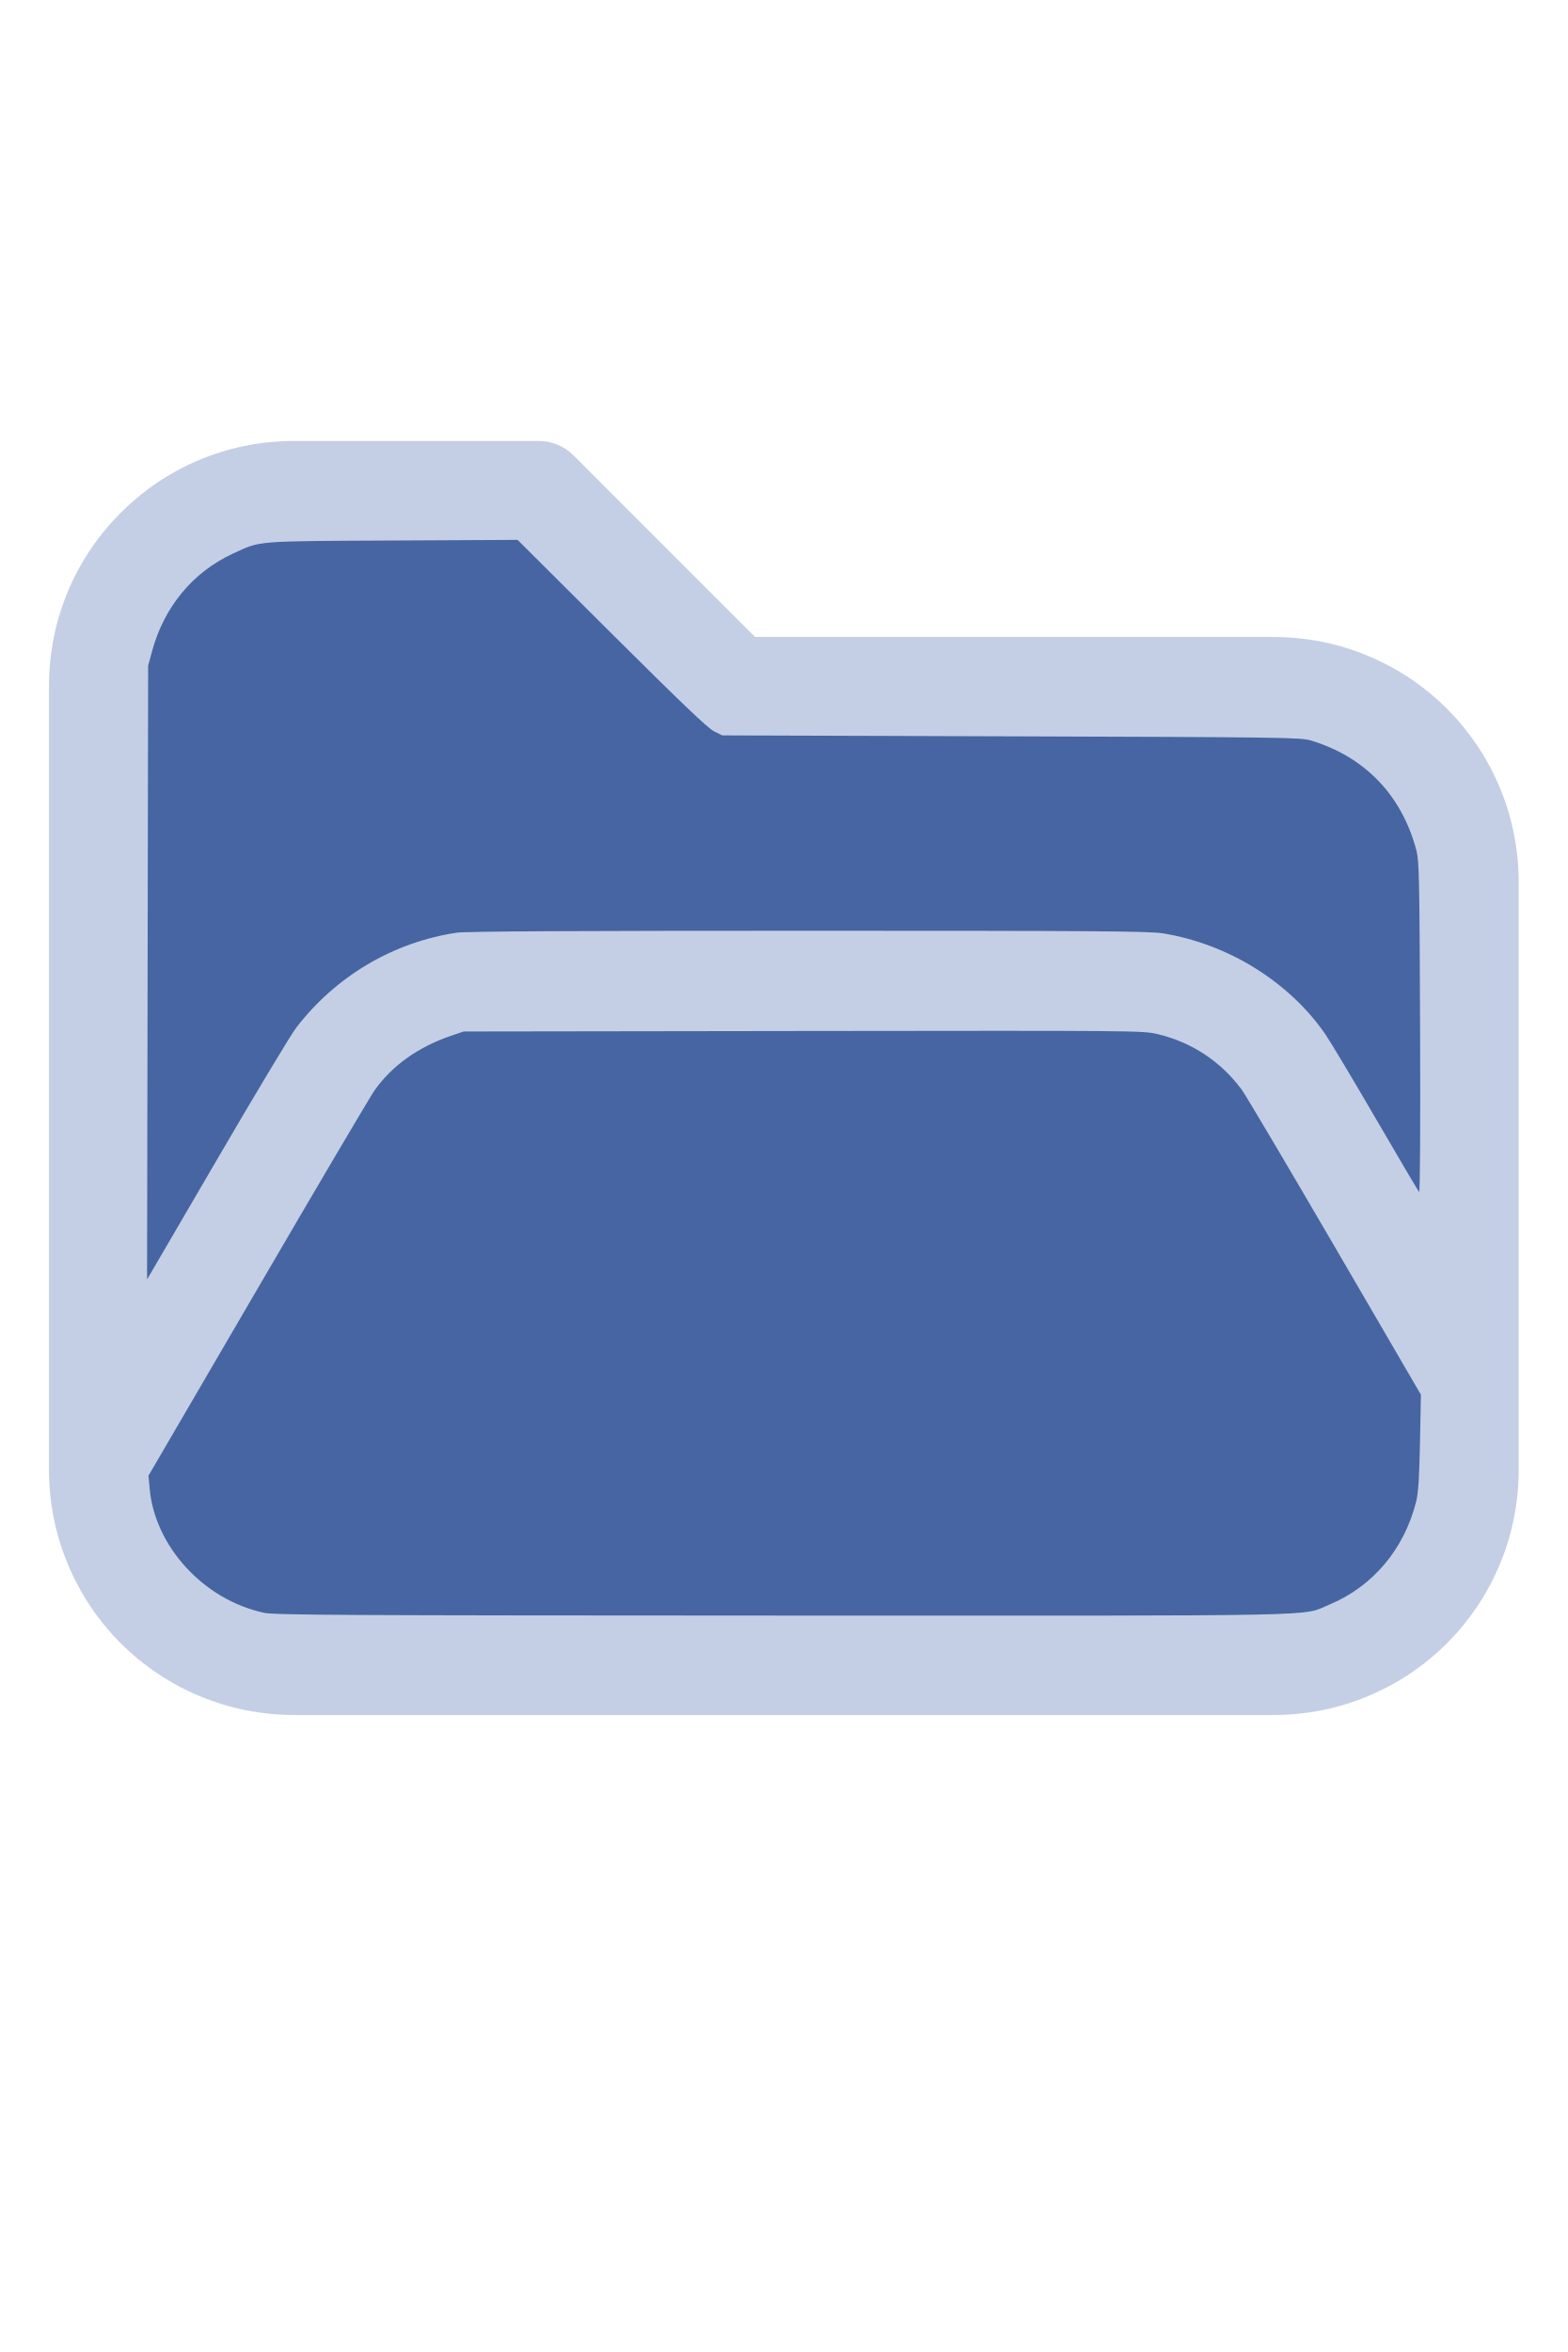
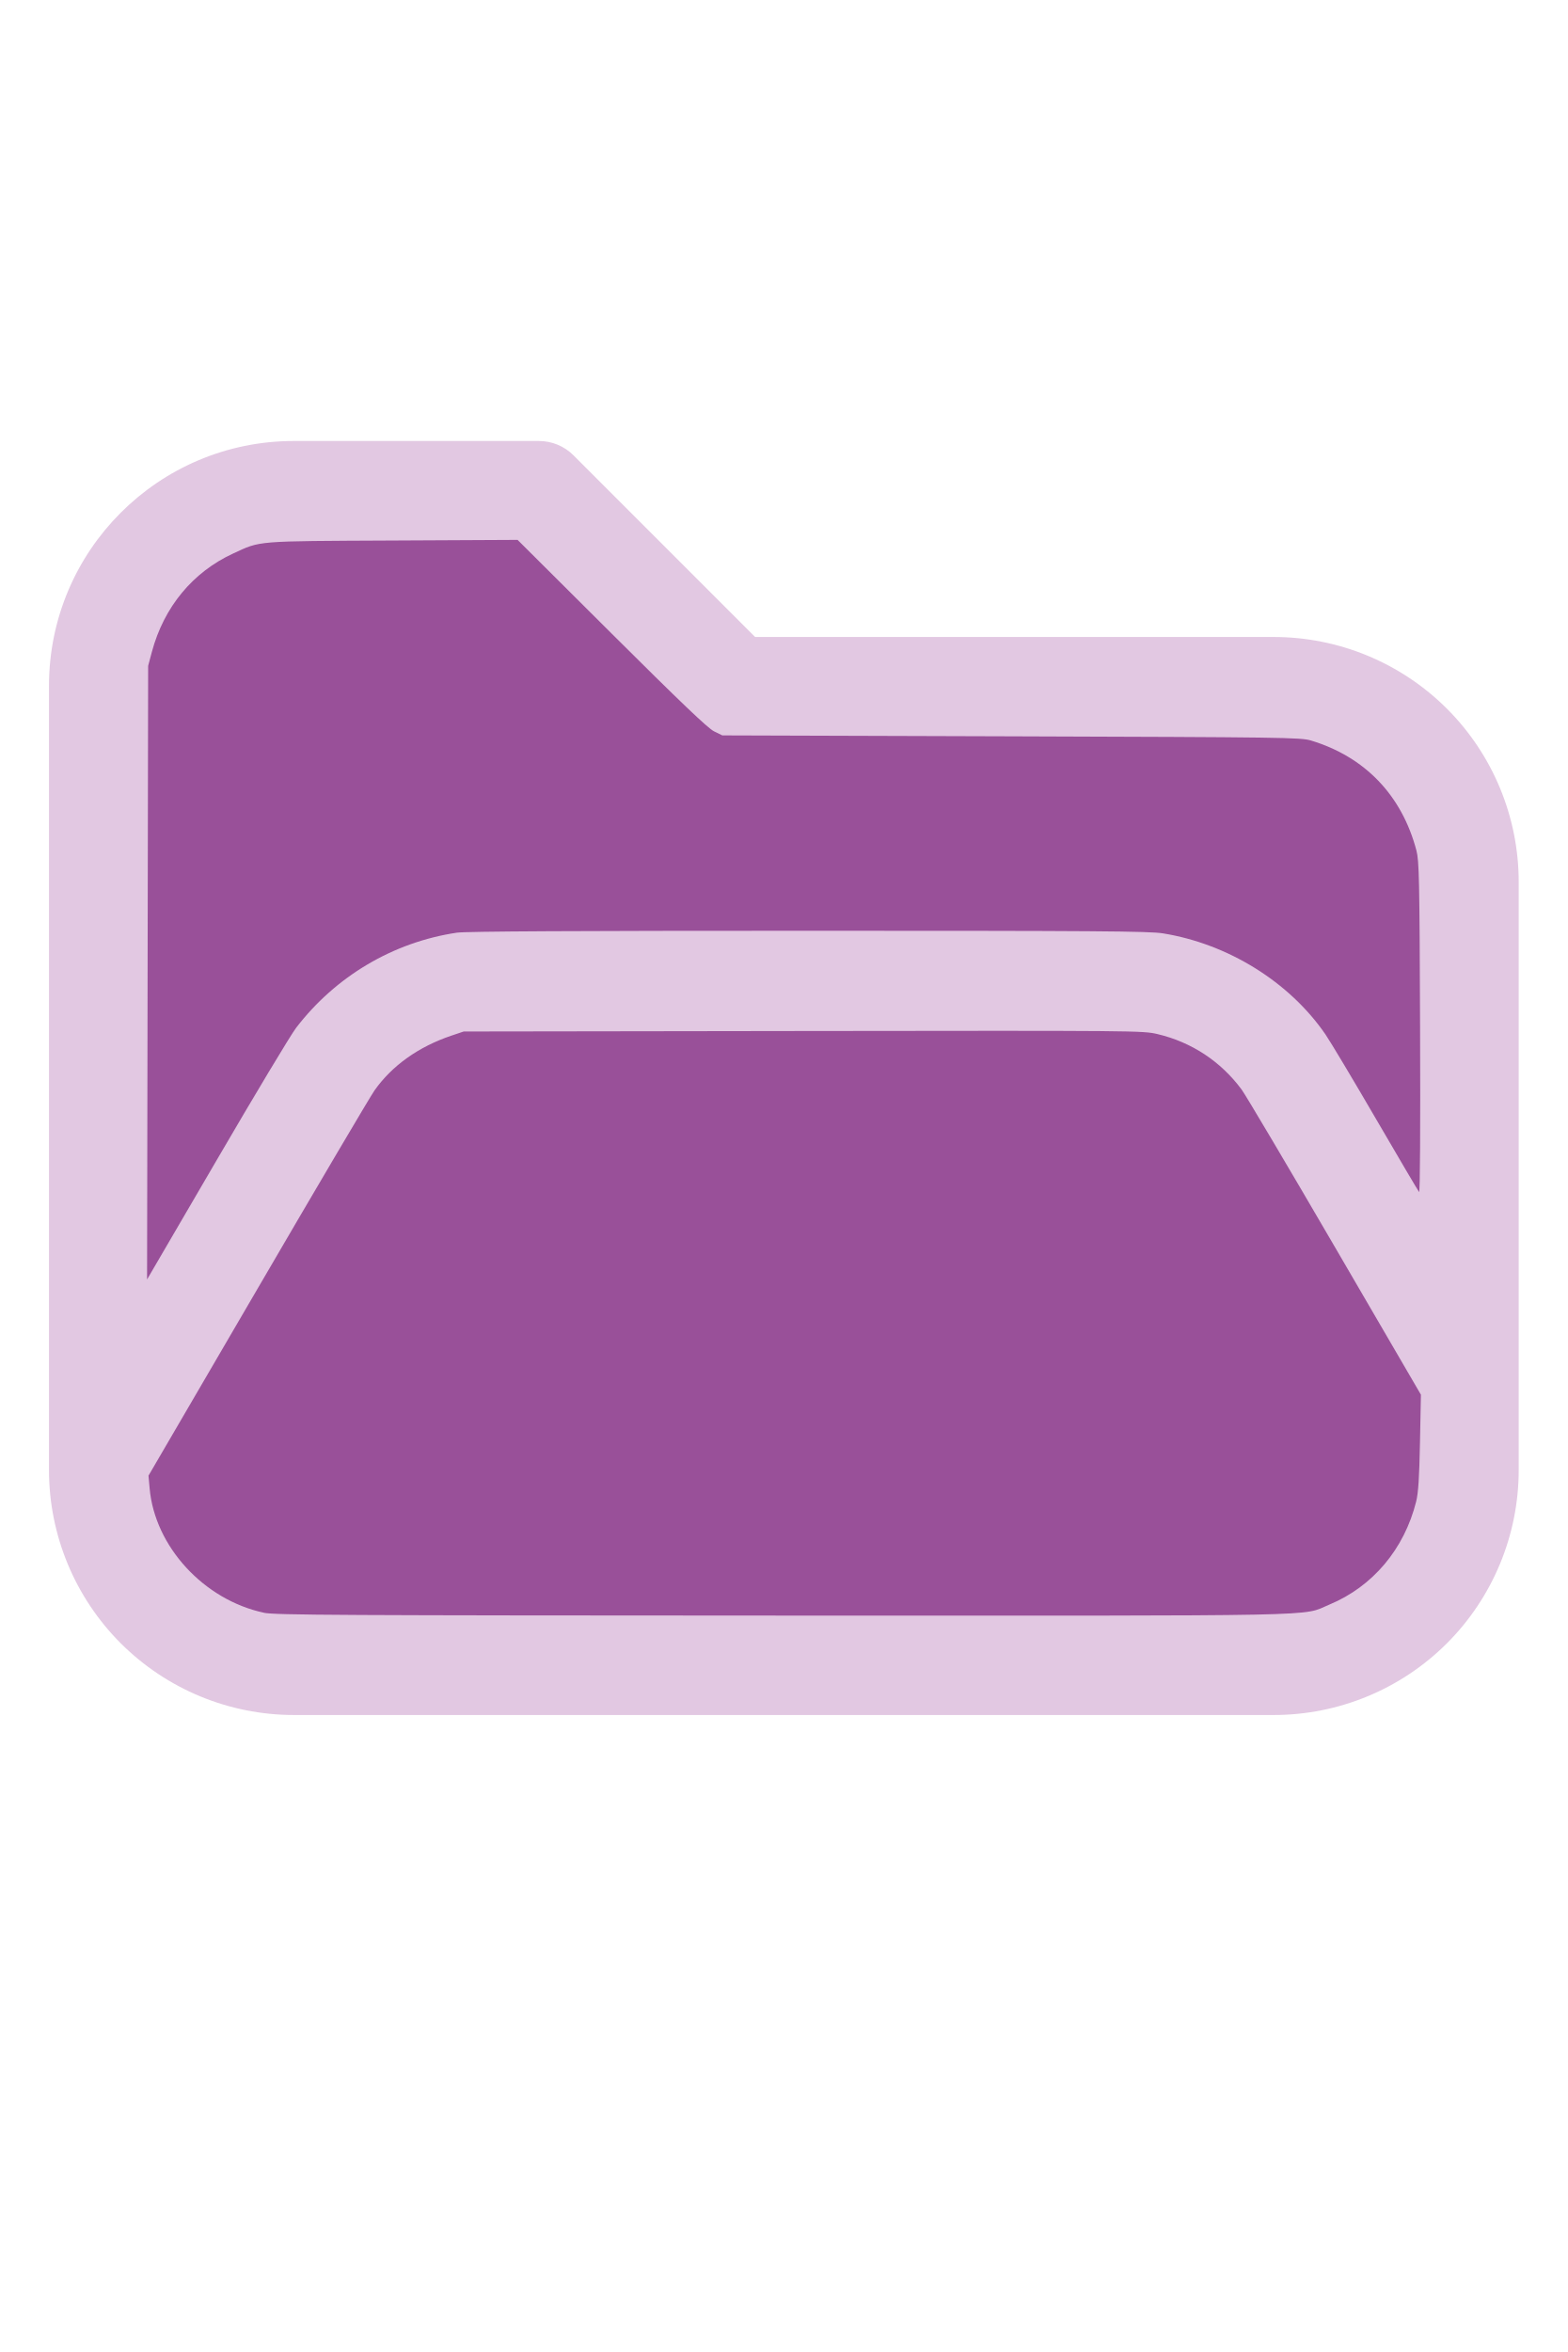
<svg xmlns="http://www.w3.org/2000/svg" version="1.1" width="16" height="24" viewBox="0 0 32 32" xml:space="preserve">
-   <g style="fill:#C4CFE5;">
+   <g style="fill:#E2C8E2;">
    <path d="M1,5.998l0,16.002c-0,1.326 0.527,2.598 1.464,3.536c0.938,0.937 2.21,1.464 3.536,1.464c5.322,0 14.678,-0 20,0c1.326,0 2.598,-0.527 3.536,-1.464c0.937,-0.938 1.464,-2.21 1.464,-3.536c0,-3.486 0,-8.514 0,-12c0,-1.326 -0.527,-2.598 -1.464,-3.536c-0.938,-0.937 -2.21,-1.464 -3.536,-1.464c-0,0 -10.586,0 -10.586,0c0,-0 -3.707,-3.707 -3.707,-3.707c-0.187,-0.188 -0.442,-0.293 -0.707,-0.293l-5.002,0c-2.76,0 -4.998,2.238 -4.998,4.998Zm28,14.415l-3.456,-5.925c-0.538,-0.921 -1.524,-1.488 -2.591,-1.488c-0,0 -12.905,0 -12.906,0c-1.067,0 -2.053,0.567 -2.591,1.488l-4.453,7.635c0.03,0.751 0.342,1.465 0.876,1.998c0.562,0.563 1.325,0.879 2.121,0.879l20,0c0.796,0 1.559,-0.316 2.121,-0.879c0.563,-0.562 0.879,-1.325 0.879,-2.121l0,-1.587Zm0,-3.969l0,-6.444c0,-0.796 -0.316,-1.559 -0.879,-2.121c-0.562,-0.563 -1.325,-0.879 -2.121,-0.879c-7.738,0 -11,0 -11,0c-0.265,0 -0.52,-0.105 -0.707,-0.293c-0,0 -3.707,-3.707 -3.707,-3.707c-0,0 -4.588,0 -4.588,0c-1.656,0 -2.998,1.342 -2.998,2.998l0,12.16l2.729,-4.677c0.896,-1.536 2.54,-2.481 4.318,-2.481c3.354,0 9.552,0 12.906,0c1.778,0 3.422,0.945 4.318,2.481l1.729,2.963Z" />
  </g>
-   <g style="fill:#4665A2;stroke-width:0;">
+   <g style="fill:#995099;stroke-width:0;">
    <path d="M 5.388,24.913 C 4.16,24.651 3.157,23.559 3.054,22.371 L 3.031,22.116 5.261,18.294 C 6.487,16.191 7.56,14.373 7.645,14.253 8.004,13.746 8.542,13.363 9.21,13.137 l 0.255,-0.086 6.929,-0.01 c 6.805,-0.009 6.935,-0.008 7.234,0.063 0.696,0.165 1.29,0.557 1.715,1.13 0.082,0.11 0.939,1.557 1.905,3.215 l 1.756,3.014 -0.019,0.972 c -0.014,0.725 -0.034,1.032 -0.078,1.209 -0.243,0.971 -0.887,1.735 -1.772,2.103 -0.588,0.244 0.247,0.227 -11.162,0.224 -9.028,-0.003 -10.364,-0.01 -10.586,-0.057 z" />
    <path d="M 3.013,11.85 3.024,5.588 3.102,5.297 C 3.348,4.386 3.936,3.676 4.757,3.297 5.329,3.033 5.181,3.045 8.013,3.031 l 2.552,-0.013 1.919,1.911 c 1.404,1.398 1.964,1.933 2.089,1.995 l 0.171,0.084 5.898,0.019 c 5.553,0.018 5.91,0.023 6.116,0.085 1.102,0.332 1.857,1.118 2.154,2.244 0.056,0.214 0.064,0.564 0.075,3.622 0.008,2.032 -5.42e-4,3.371 -0.02,3.349 -0.018,-0.02 -0.414,-0.691 -0.88,-1.492 -0.466,-0.801 -0.931,-1.578 -1.033,-1.727 -0.736,-1.069 -1.984,-1.844 -3.316,-2.06 -0.28,-0.045 -1.345,-0.053 -7.239,-0.053 -4.714,-1.09e-4 -6.993,0.012 -7.172,0.039 -1.3,0.193 -2.477,0.89 -3.284,1.944 -0.108,0.141 -0.836,1.353 -1.618,2.695 L 3.002,18.111 Z" />
  </g>
</svg>
